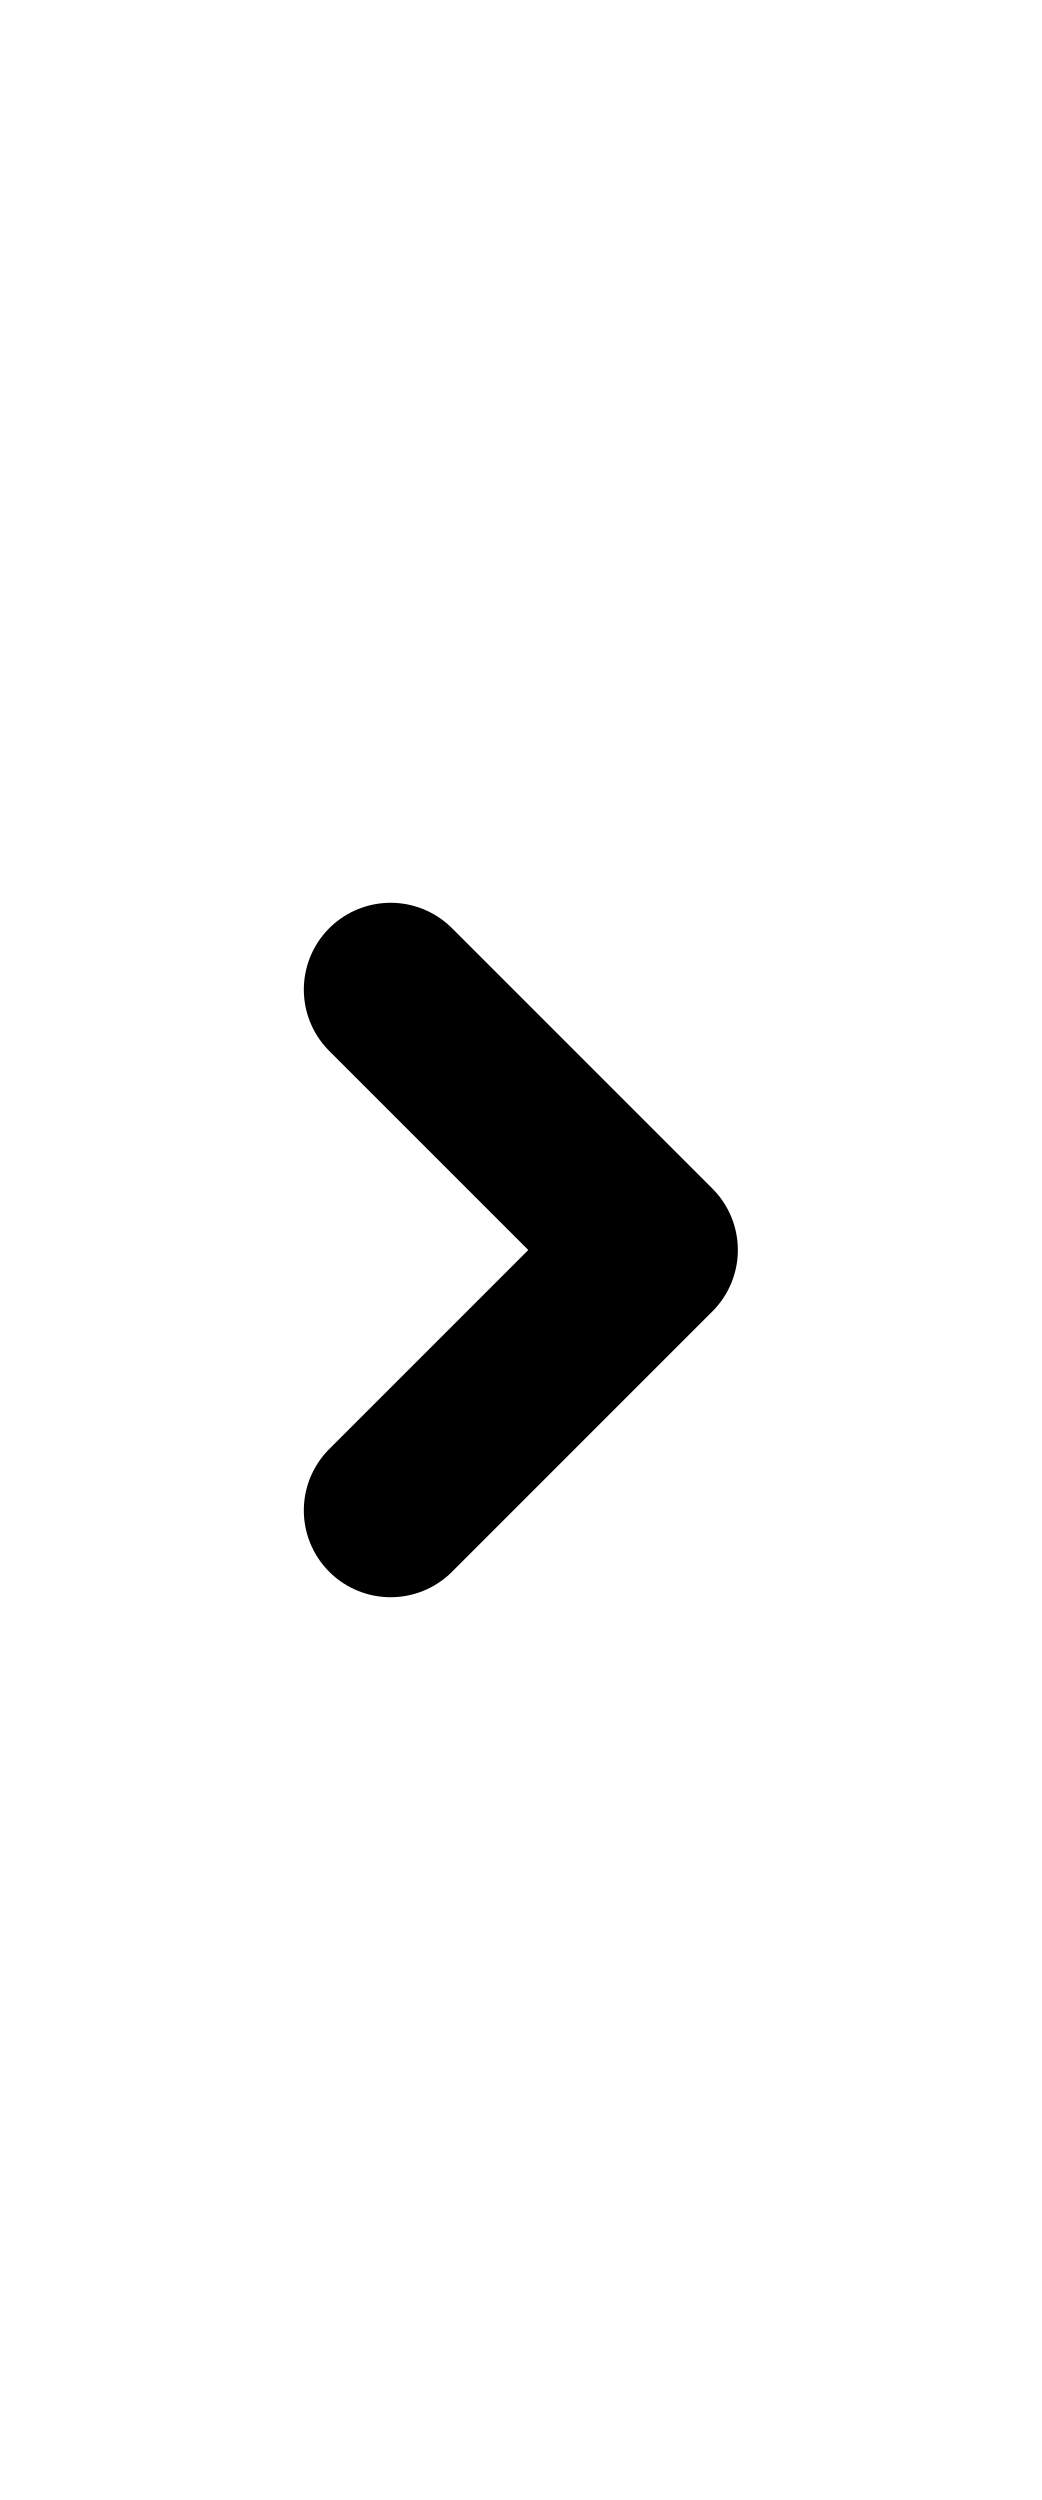
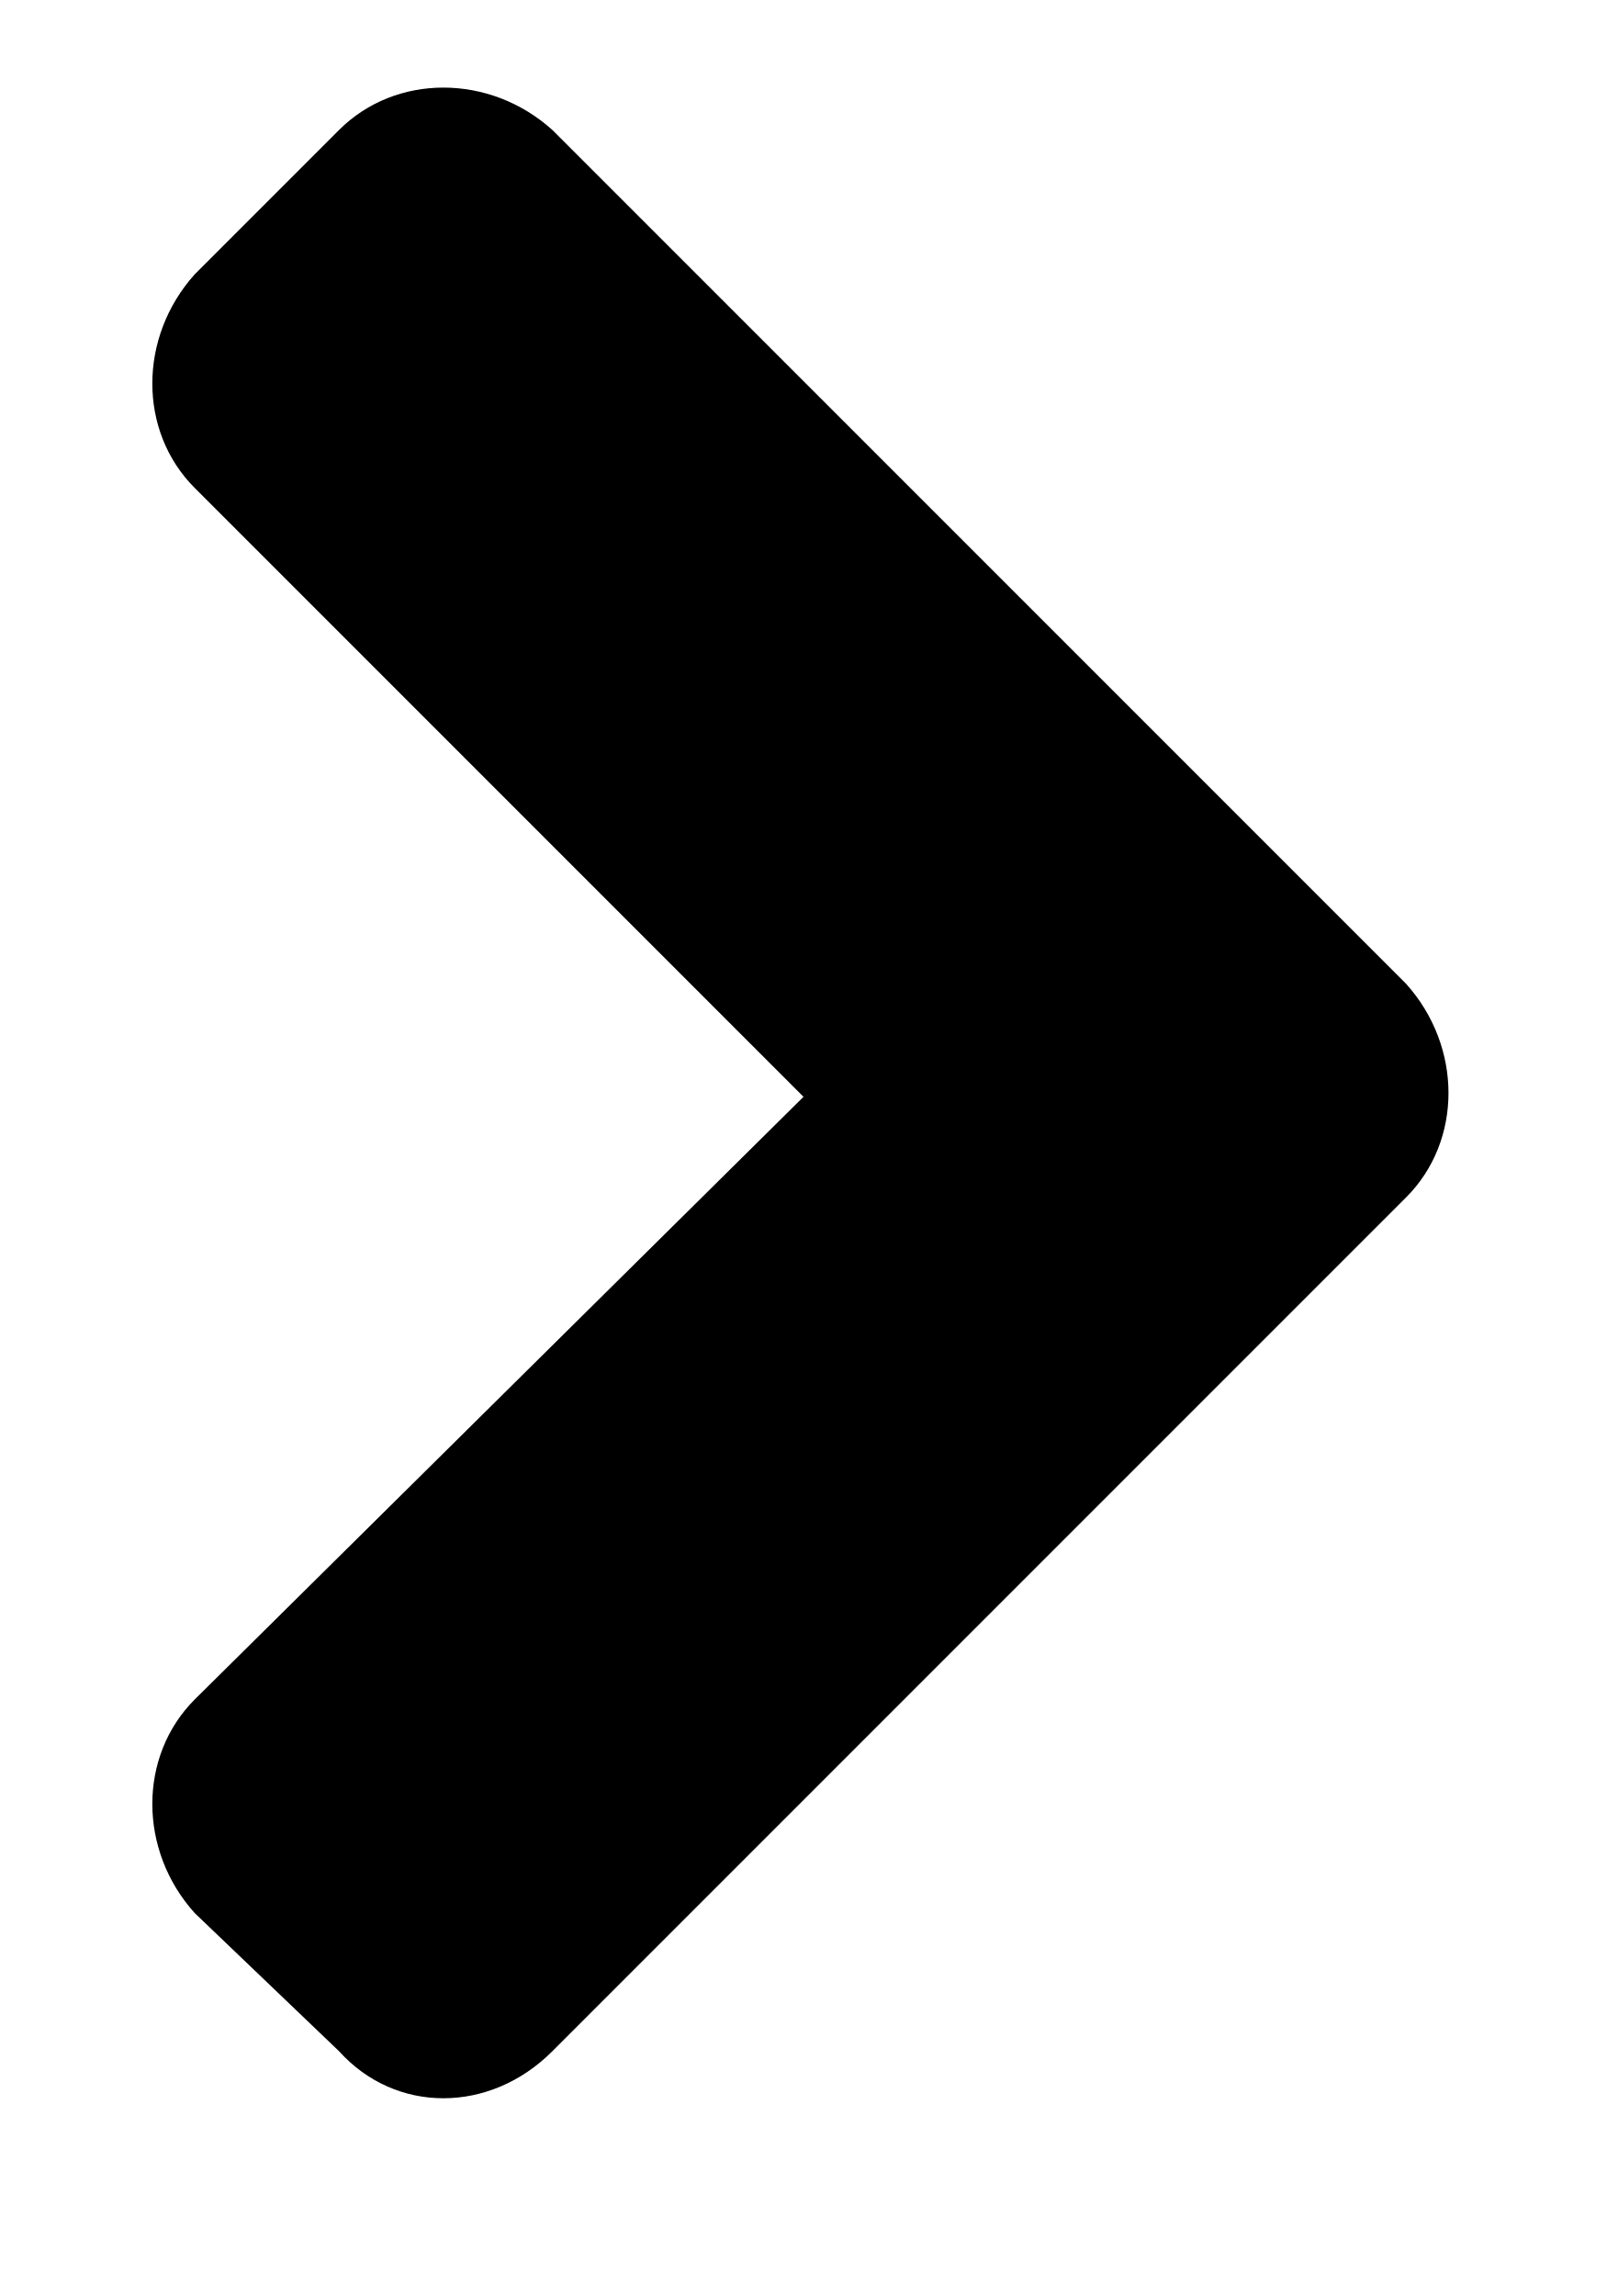
- <svg xmlns="http://www.w3.org/2000/svg" width="10px" height="24px" viewBox="0 0 24 24" fill="none">
-   <path d="M9 6L15 12L9 18" stroke="currentColor" stroke-width="4px" stroke-linecap="round" stroke-linejoin="round" />
+ <svg xmlns="http://www.w3.org/2000/svg" width="7" height="10" viewBox="0 0 7 10" fill="none">
+   <path d="M6.125 5.215C6.371 4.969 6.371 4.559 6.125 4.285L2.406 0.566C2.133 0.32 1.723 0.32 1.477 0.566L0.848 1.195C0.602 1.469 0.602 1.879 0.848 2.125L3.5 4.777L0.848 7.402C0.602 7.648 0.602 8.059 0.848 8.332L1.477 8.934C1.723 9.207 2.133 9.207 2.406 8.934L6.125 5.215Z" fill="currentColor" />
</svg>
